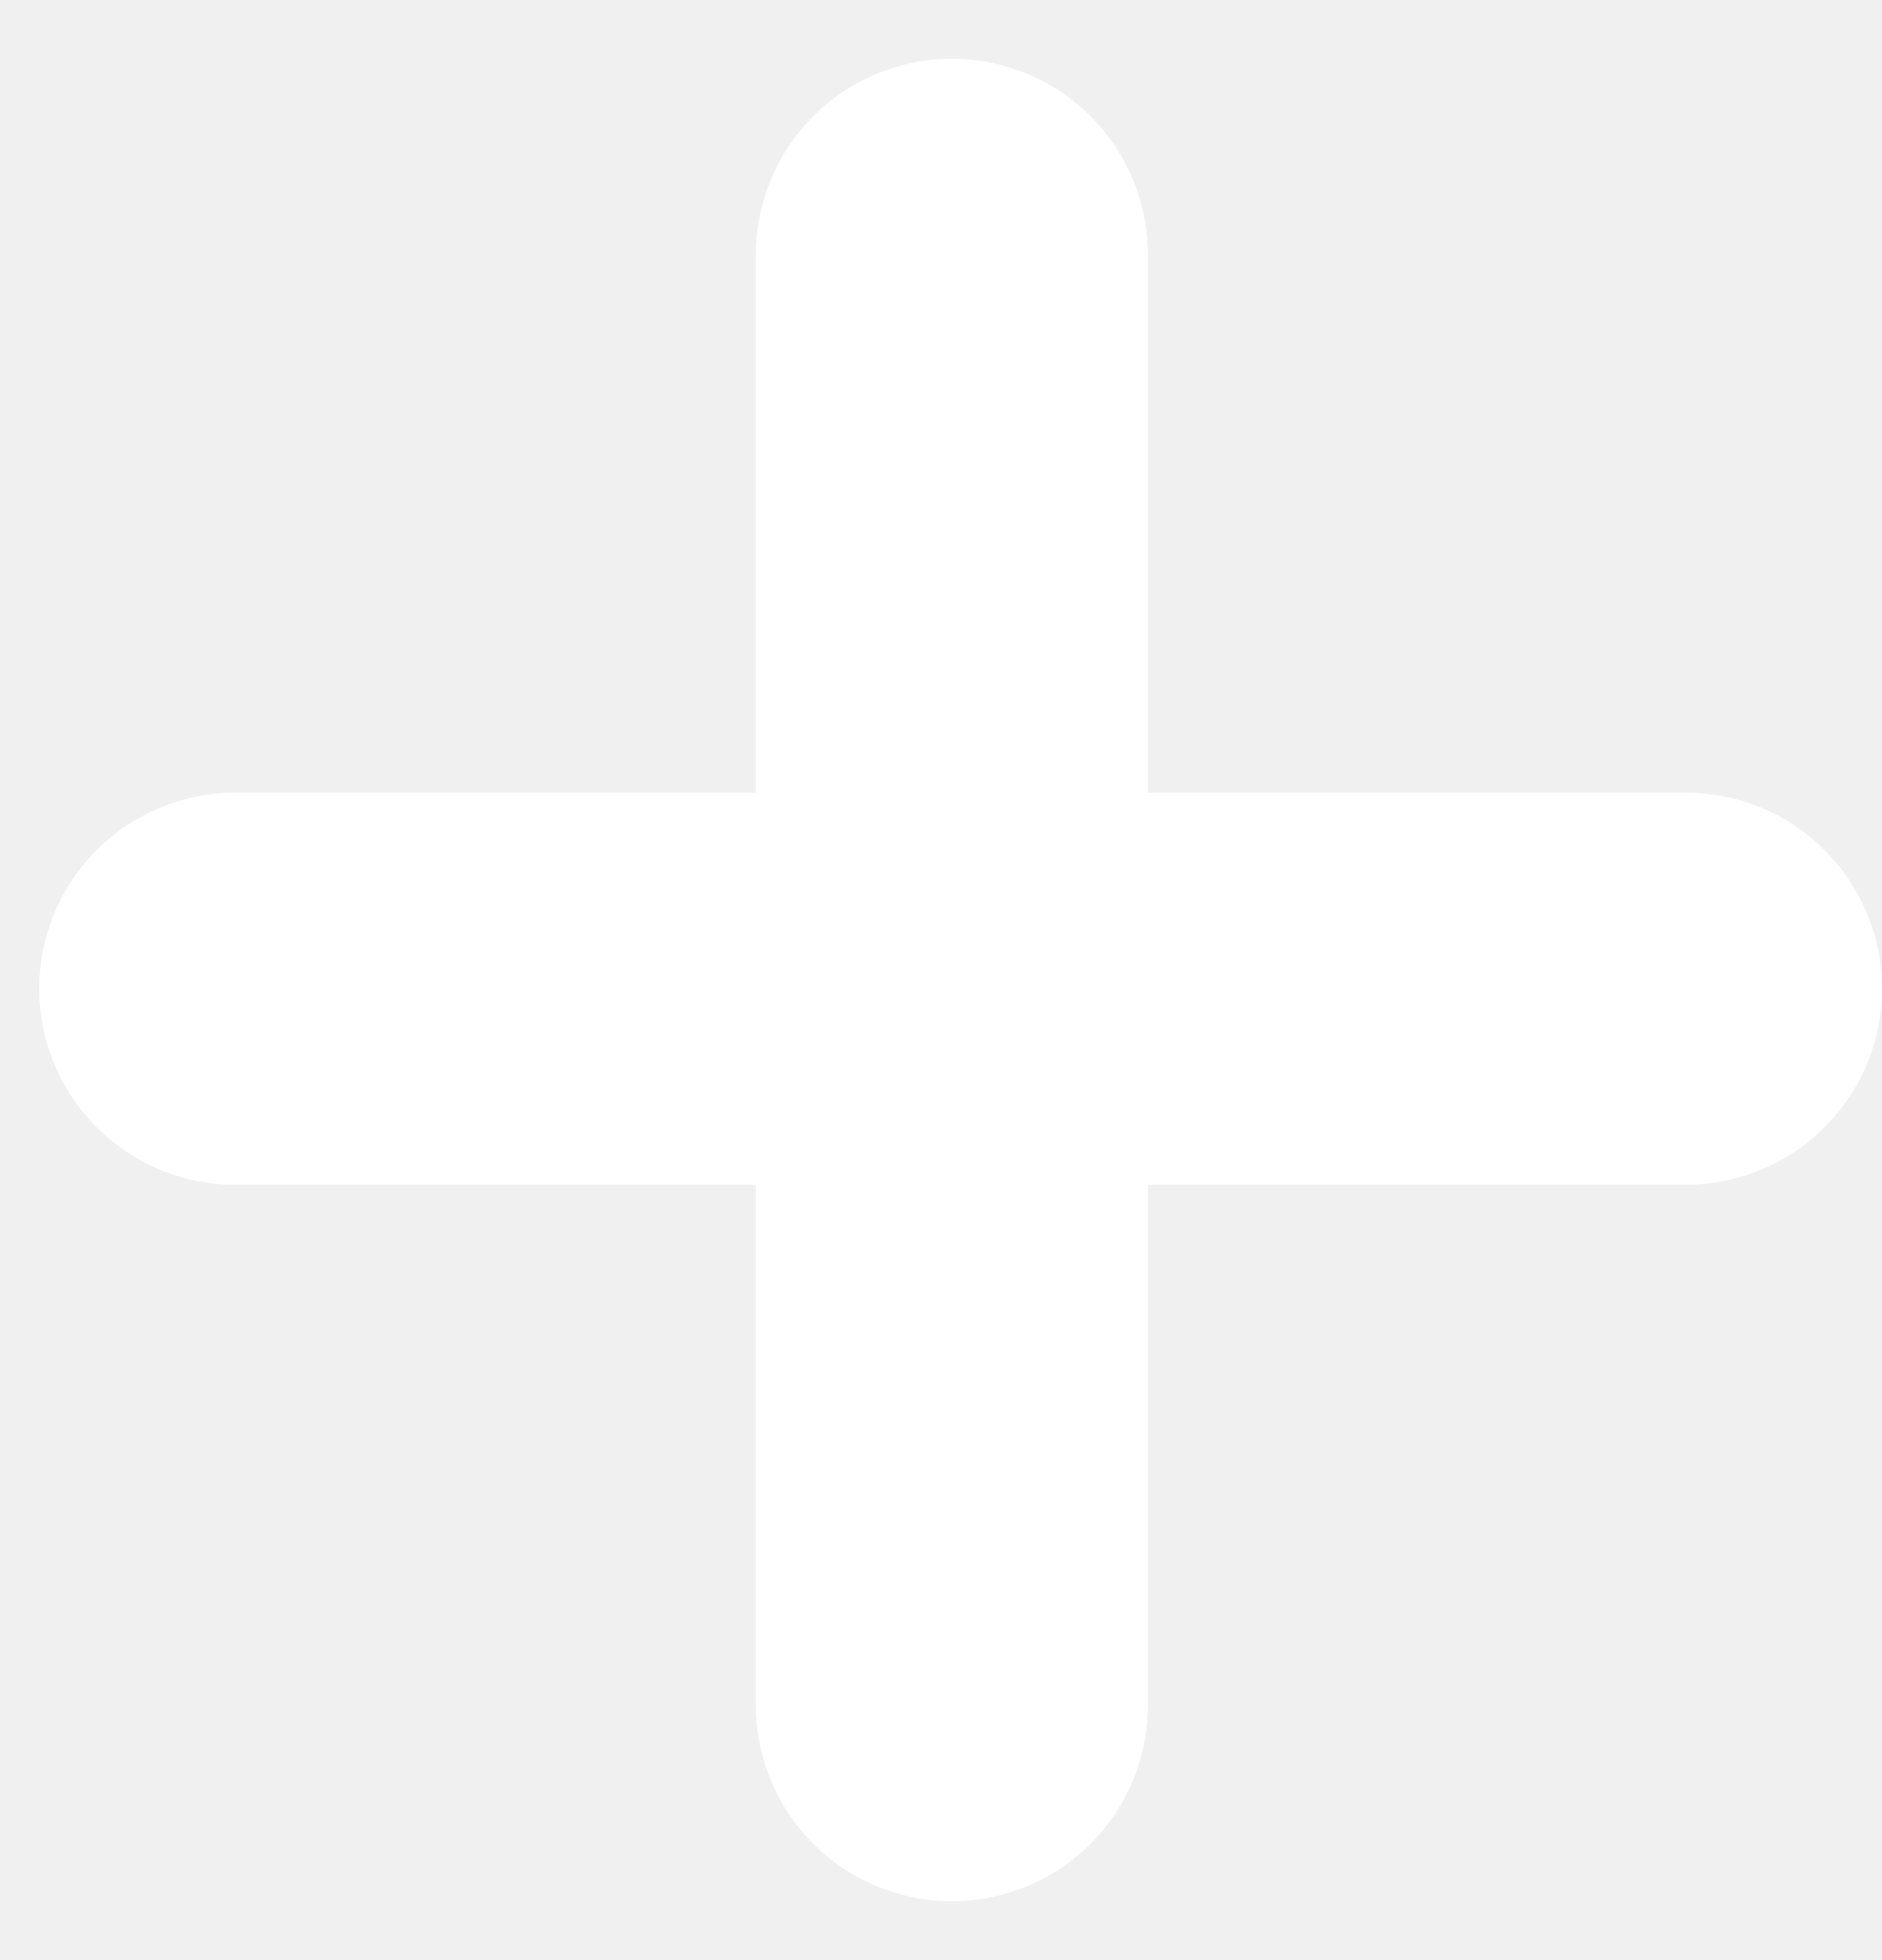
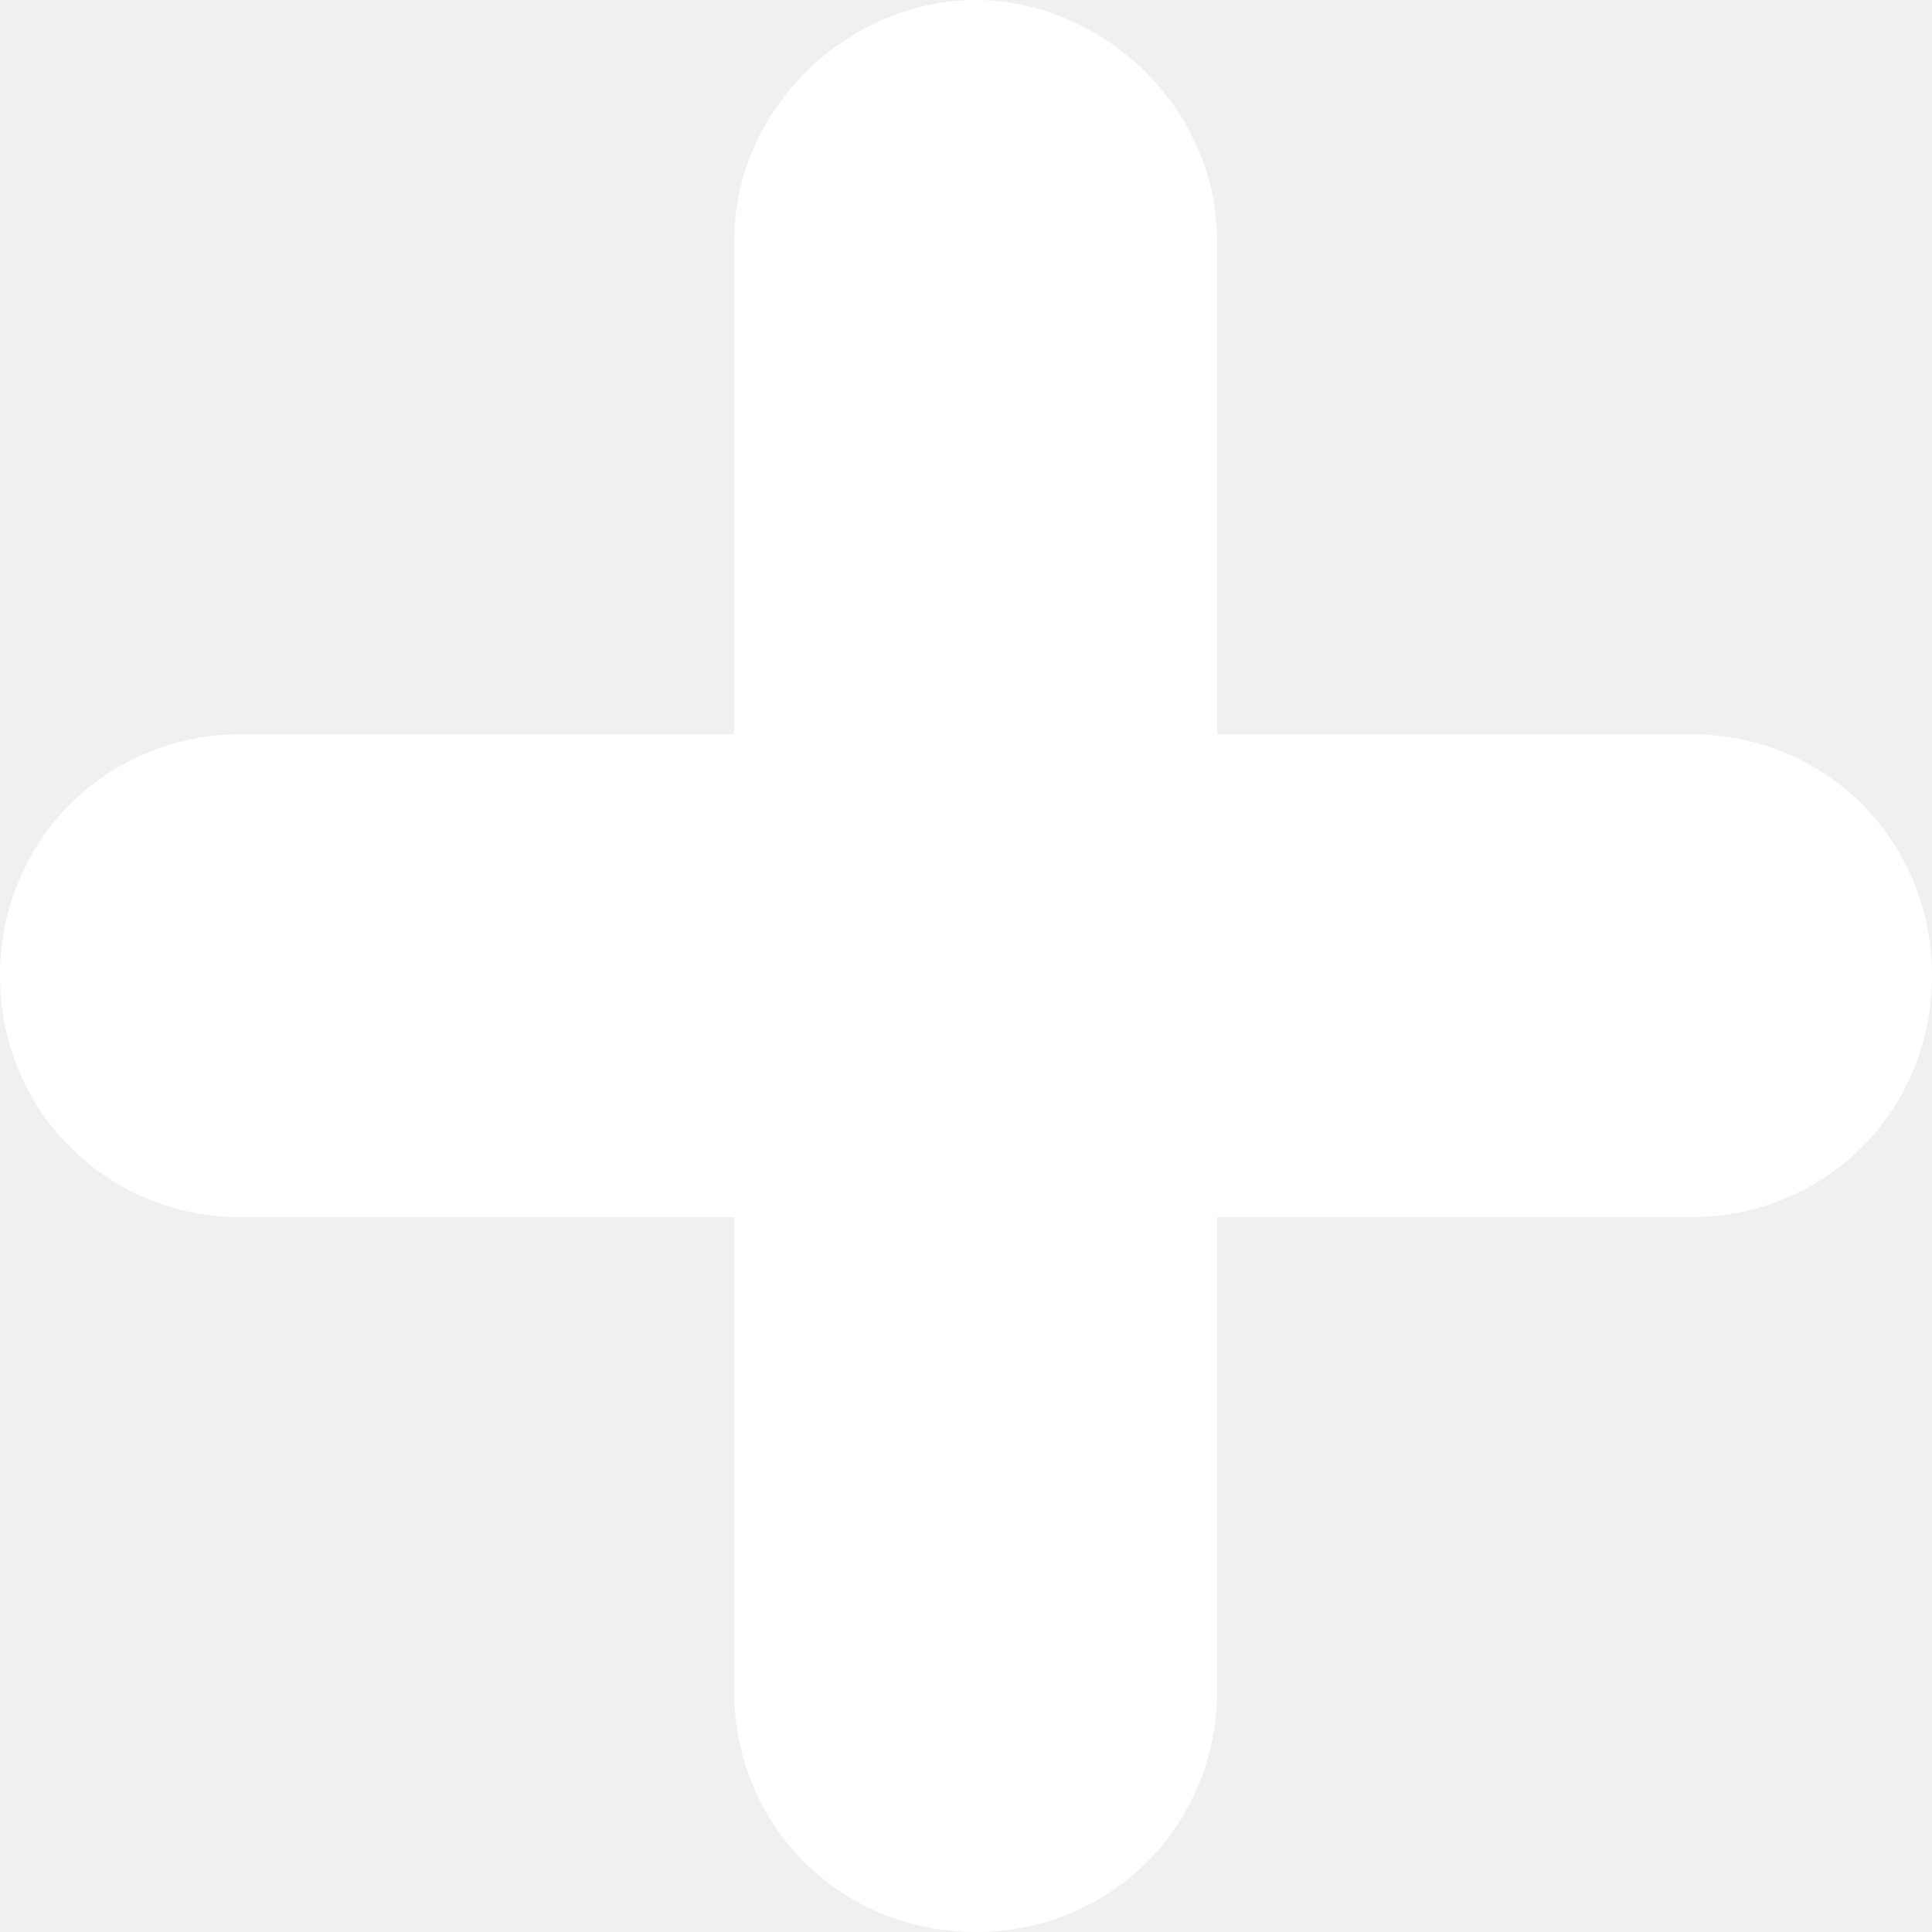
- <svg xmlns="http://www.w3.org/2000/svg" width="24" height="25" viewBox="0 0 24 25" fill="none">
-   <path d="M21.5 12.611L3 12.611" stroke="white" stroke-width="5" stroke-linecap="round" />
-   <path d="M12.139 3.25V21.75" stroke="white" stroke-width="5" stroke-linecap="round" />
+ <svg xmlns="http://www.w3.org/2000/svg" version="1.1" id="Layer_1" x="0px" y="0px" viewBox="0 0 20 20" style="enable-background:new 0 0 20 20;" xml:space="preserve">
+   <style type="text/css">
+ 	.st0{fill:#FFFFFF;}
+ </style>
+   <path class="st0" d="M17.5,12.6h-15c-1.4,0-2.5-1.1-2.5-2.5s1.1-2.5,2.5-2.5h15c1.4,0,2.5,1.1,2.5,2.5S18.9,12.6,17.5,12.6z" />
+   <path class="st0" d="M10.1,20c-1.4,0-2.5-1.1-2.5-2.5v-15C7.6,1.1,8.8,0,10.1,0s2.5,1.1,2.5,2.5v15C12.6,18.9,11.5,20,10.1,20z" />
</svg>
